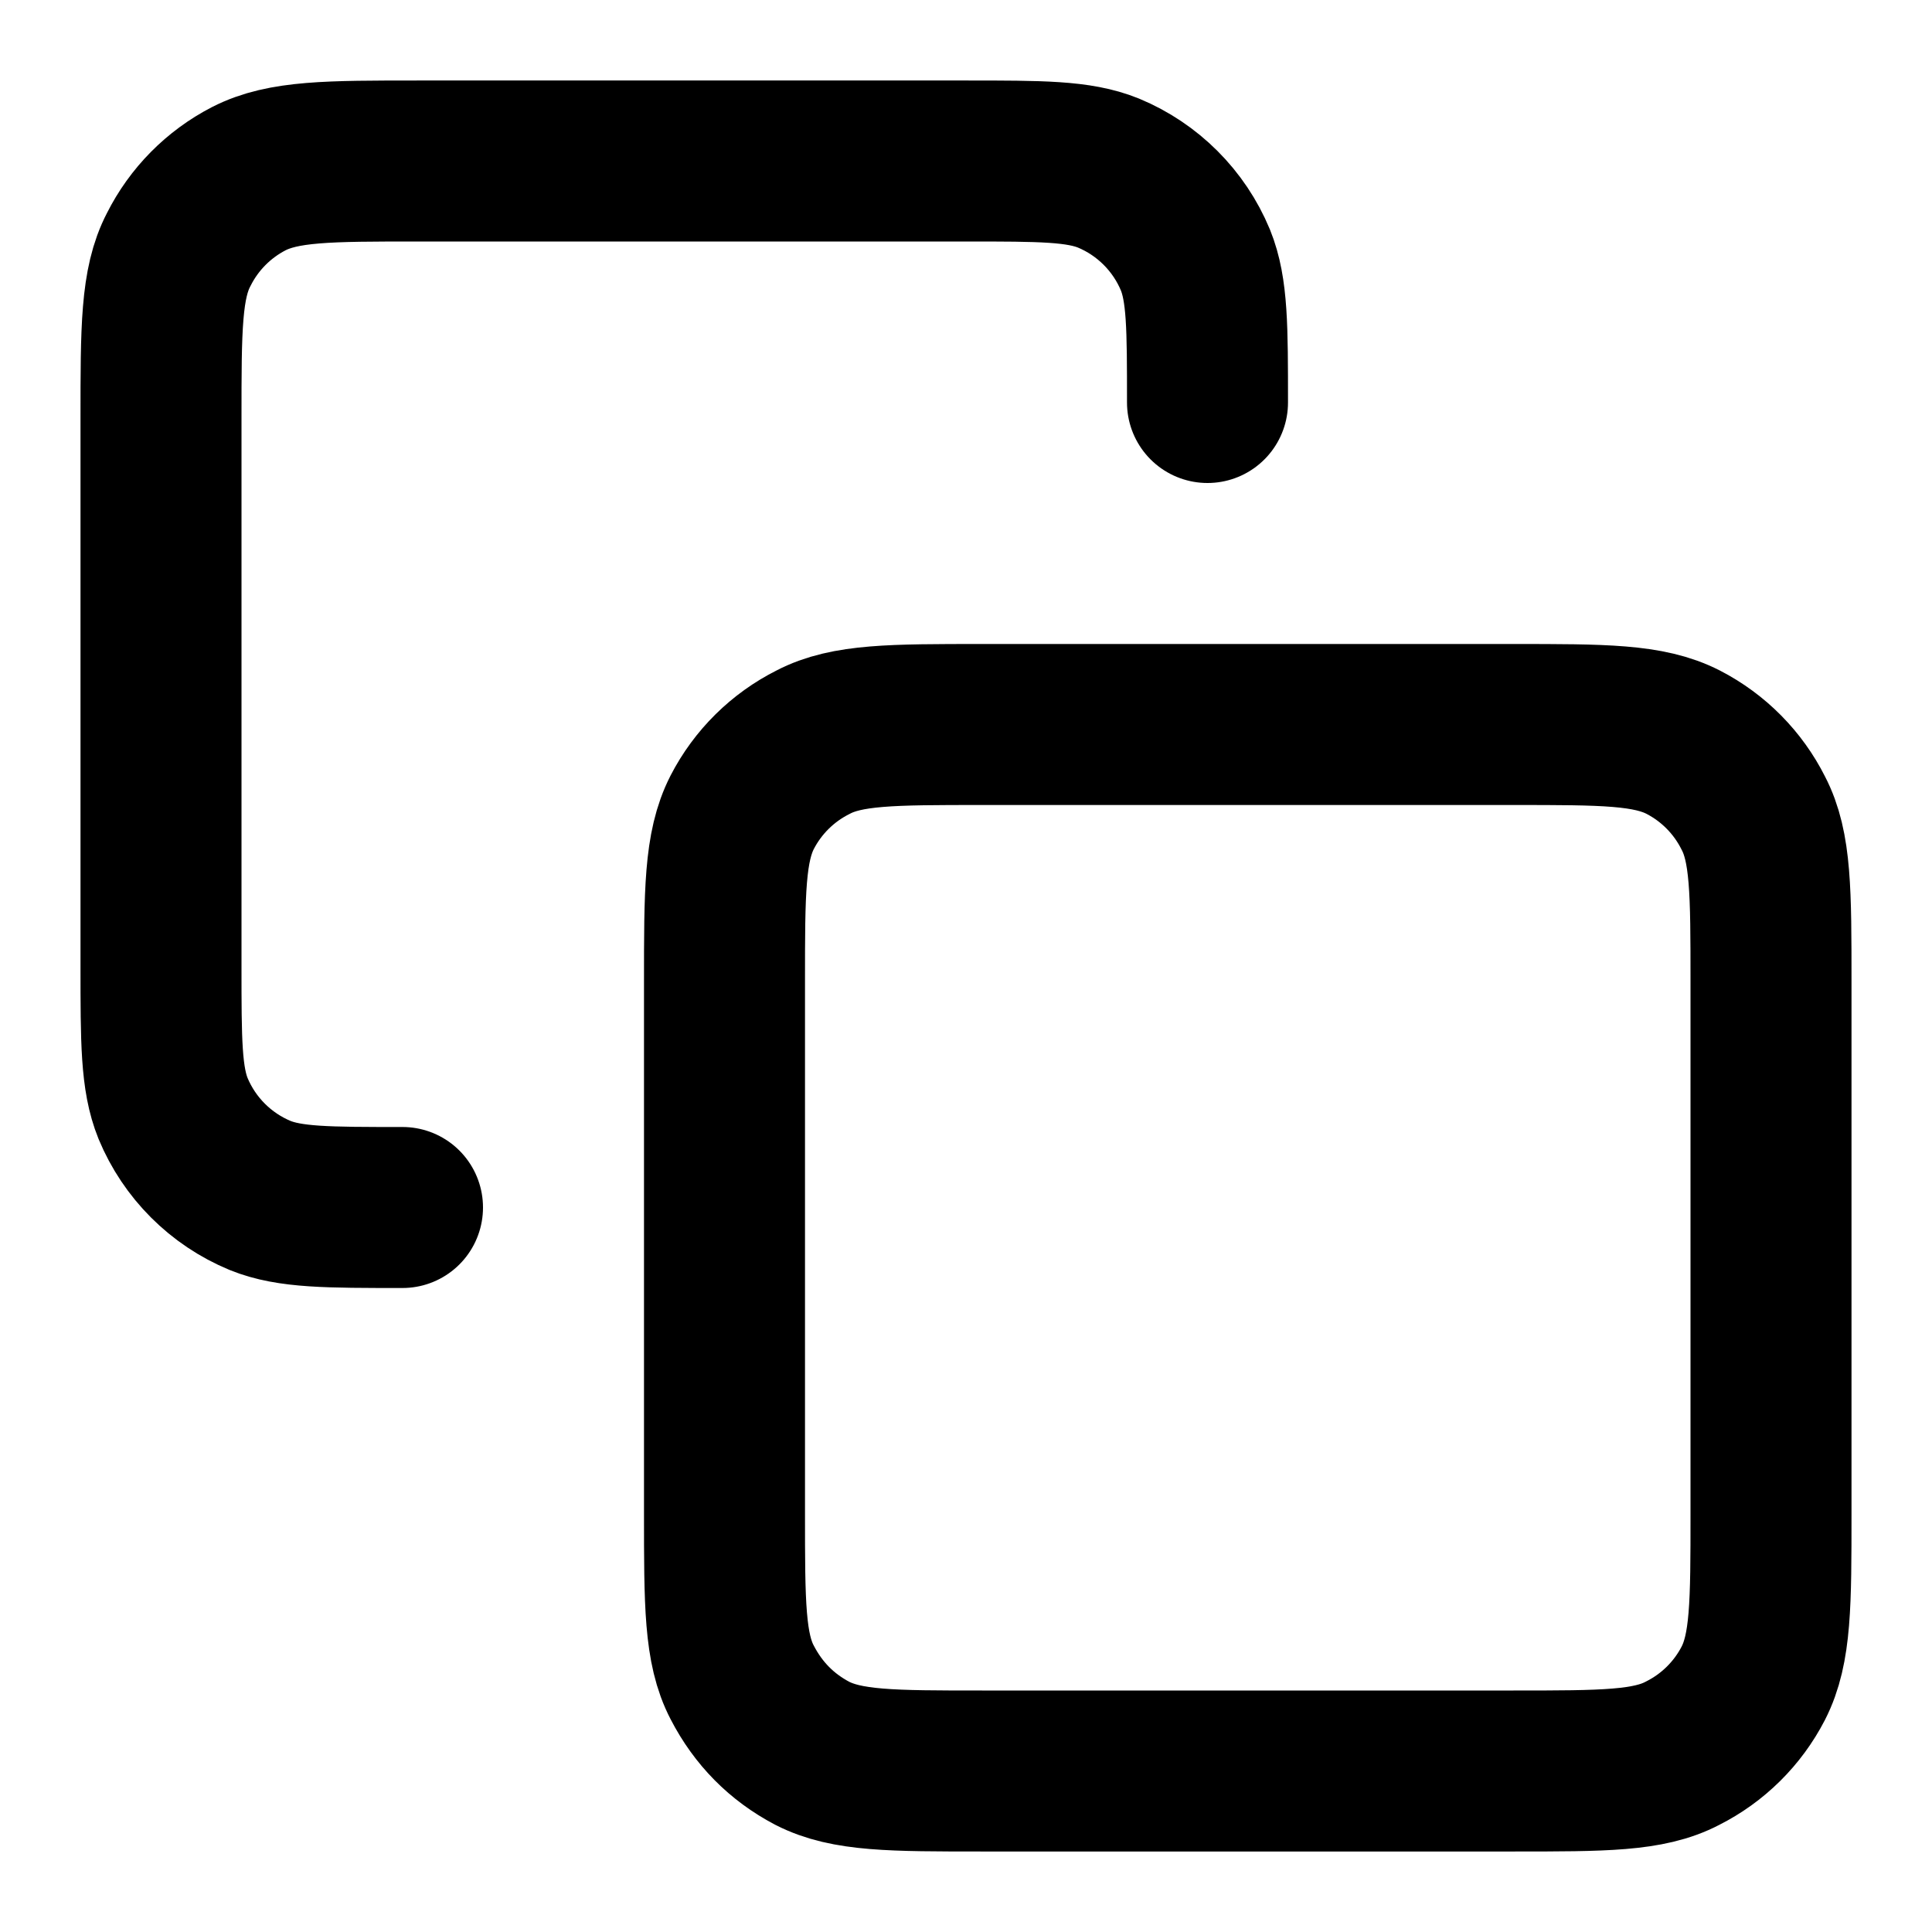
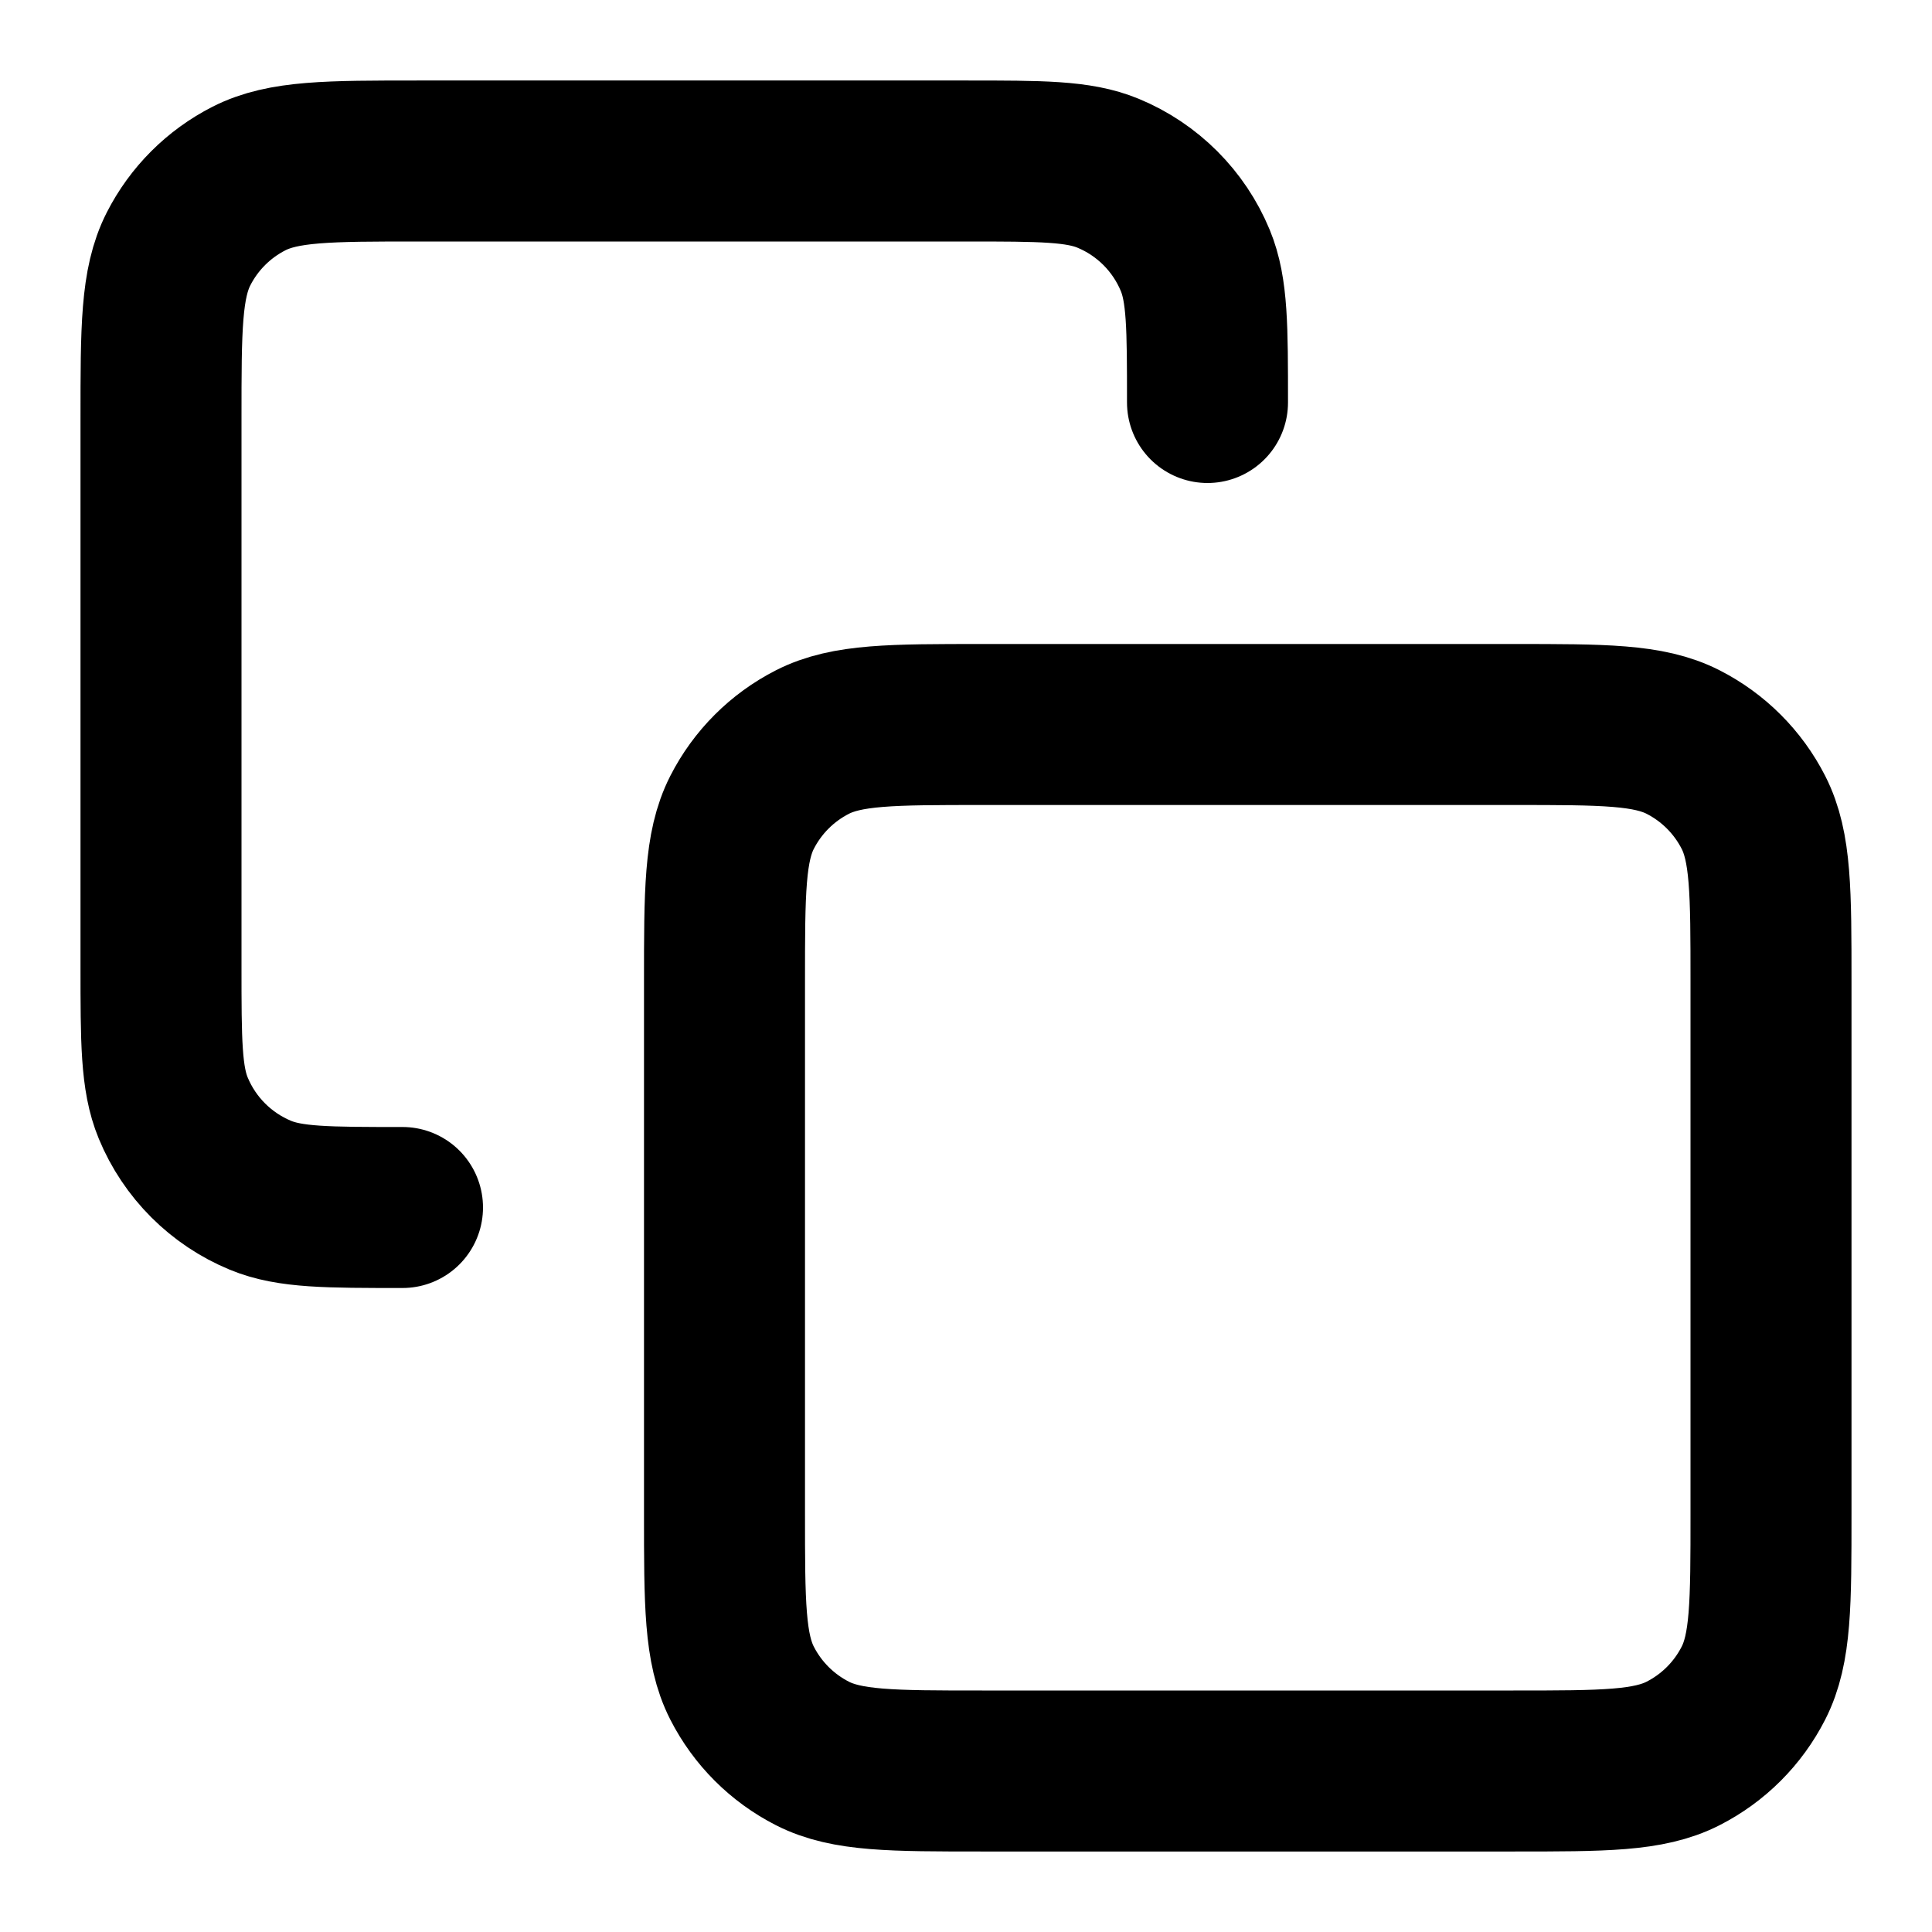
<svg xmlns="http://www.w3.org/2000/svg" fill="none" viewBox="0 0 24 24">
-   <path stroke="currentColor" stroke-linecap="round" stroke-linejoin="round" stroke-width="2" d="M5 15c-.93 0-1.4 0-1.77-.15a2 2 0 0 1-1.08-1.08C2 13.4 2 12.93 2 12V5.2c0-1.12 0-1.68.22-2.1a2 2 0 0 1 .87-.88C3.52 2 4.08 2 5.2 2H12c.93 0 1.4 0 1.77.15a2 2 0 0 1 1.08 1.08C15 3.6 15 4.07 15 5m-2.8 17h6.6c1.12 0 1.68 0 2.1-.22a2 2 0 0 0 .88-.87c.22-.43.22-.99.22-2.11v-6.6c0-1.12 0-1.68-.22-2.1a2 2 0 0 0-.87-.88C20.48 9 19.92 9 18.8 9h-6.6c-1.12 0-1.68 0-2.1.22a2 2 0 0 0-.88.87C9 10.52 9 11.08 9 12.2v6.6c0 1.12 0 1.68.22 2.1q.3.58.87.88c.43.22.99.22 2.11.22" />
+   <path stroke="currentColor" stroke-linecap="round" stroke-linejoin="round" stroke-width="2" d="M5 15c-.932 0-1.398 0-1.765-.152a2 2 0 0 1-1.083-1.083C2 13.398 2 12.932 2 12V5.2c0-1.12 0-1.68.218-2.108a2 2 0 0 1 .874-.874C3.52 2 4.08 2 5.2 2H12c.932 0 1.398 0 1.765.152a2 2 0 0 1 1.083 1.083C15 3.602 15 4.068 15 5m-2.8 17h6.6c1.12 0 1.68 0 2.108-.218a2 2 0 0 0 .874-.874C22 20.48 22 19.92 22 18.8v-6.6c0-1.12 0-1.68-.218-2.108a2 2 0 0 0-.874-.874C20.48 9 19.92 9 18.8 9h-6.6c-1.12 0-1.68 0-2.108.218a2 2 0 0 0-.874.874C9 10.52 9 11.08 9 12.2v6.6c0 1.12 0 1.68.218 2.108a2 2 0 0 0 .874.874C10.52 22 11.08 22 12.2 22" />
</svg>
